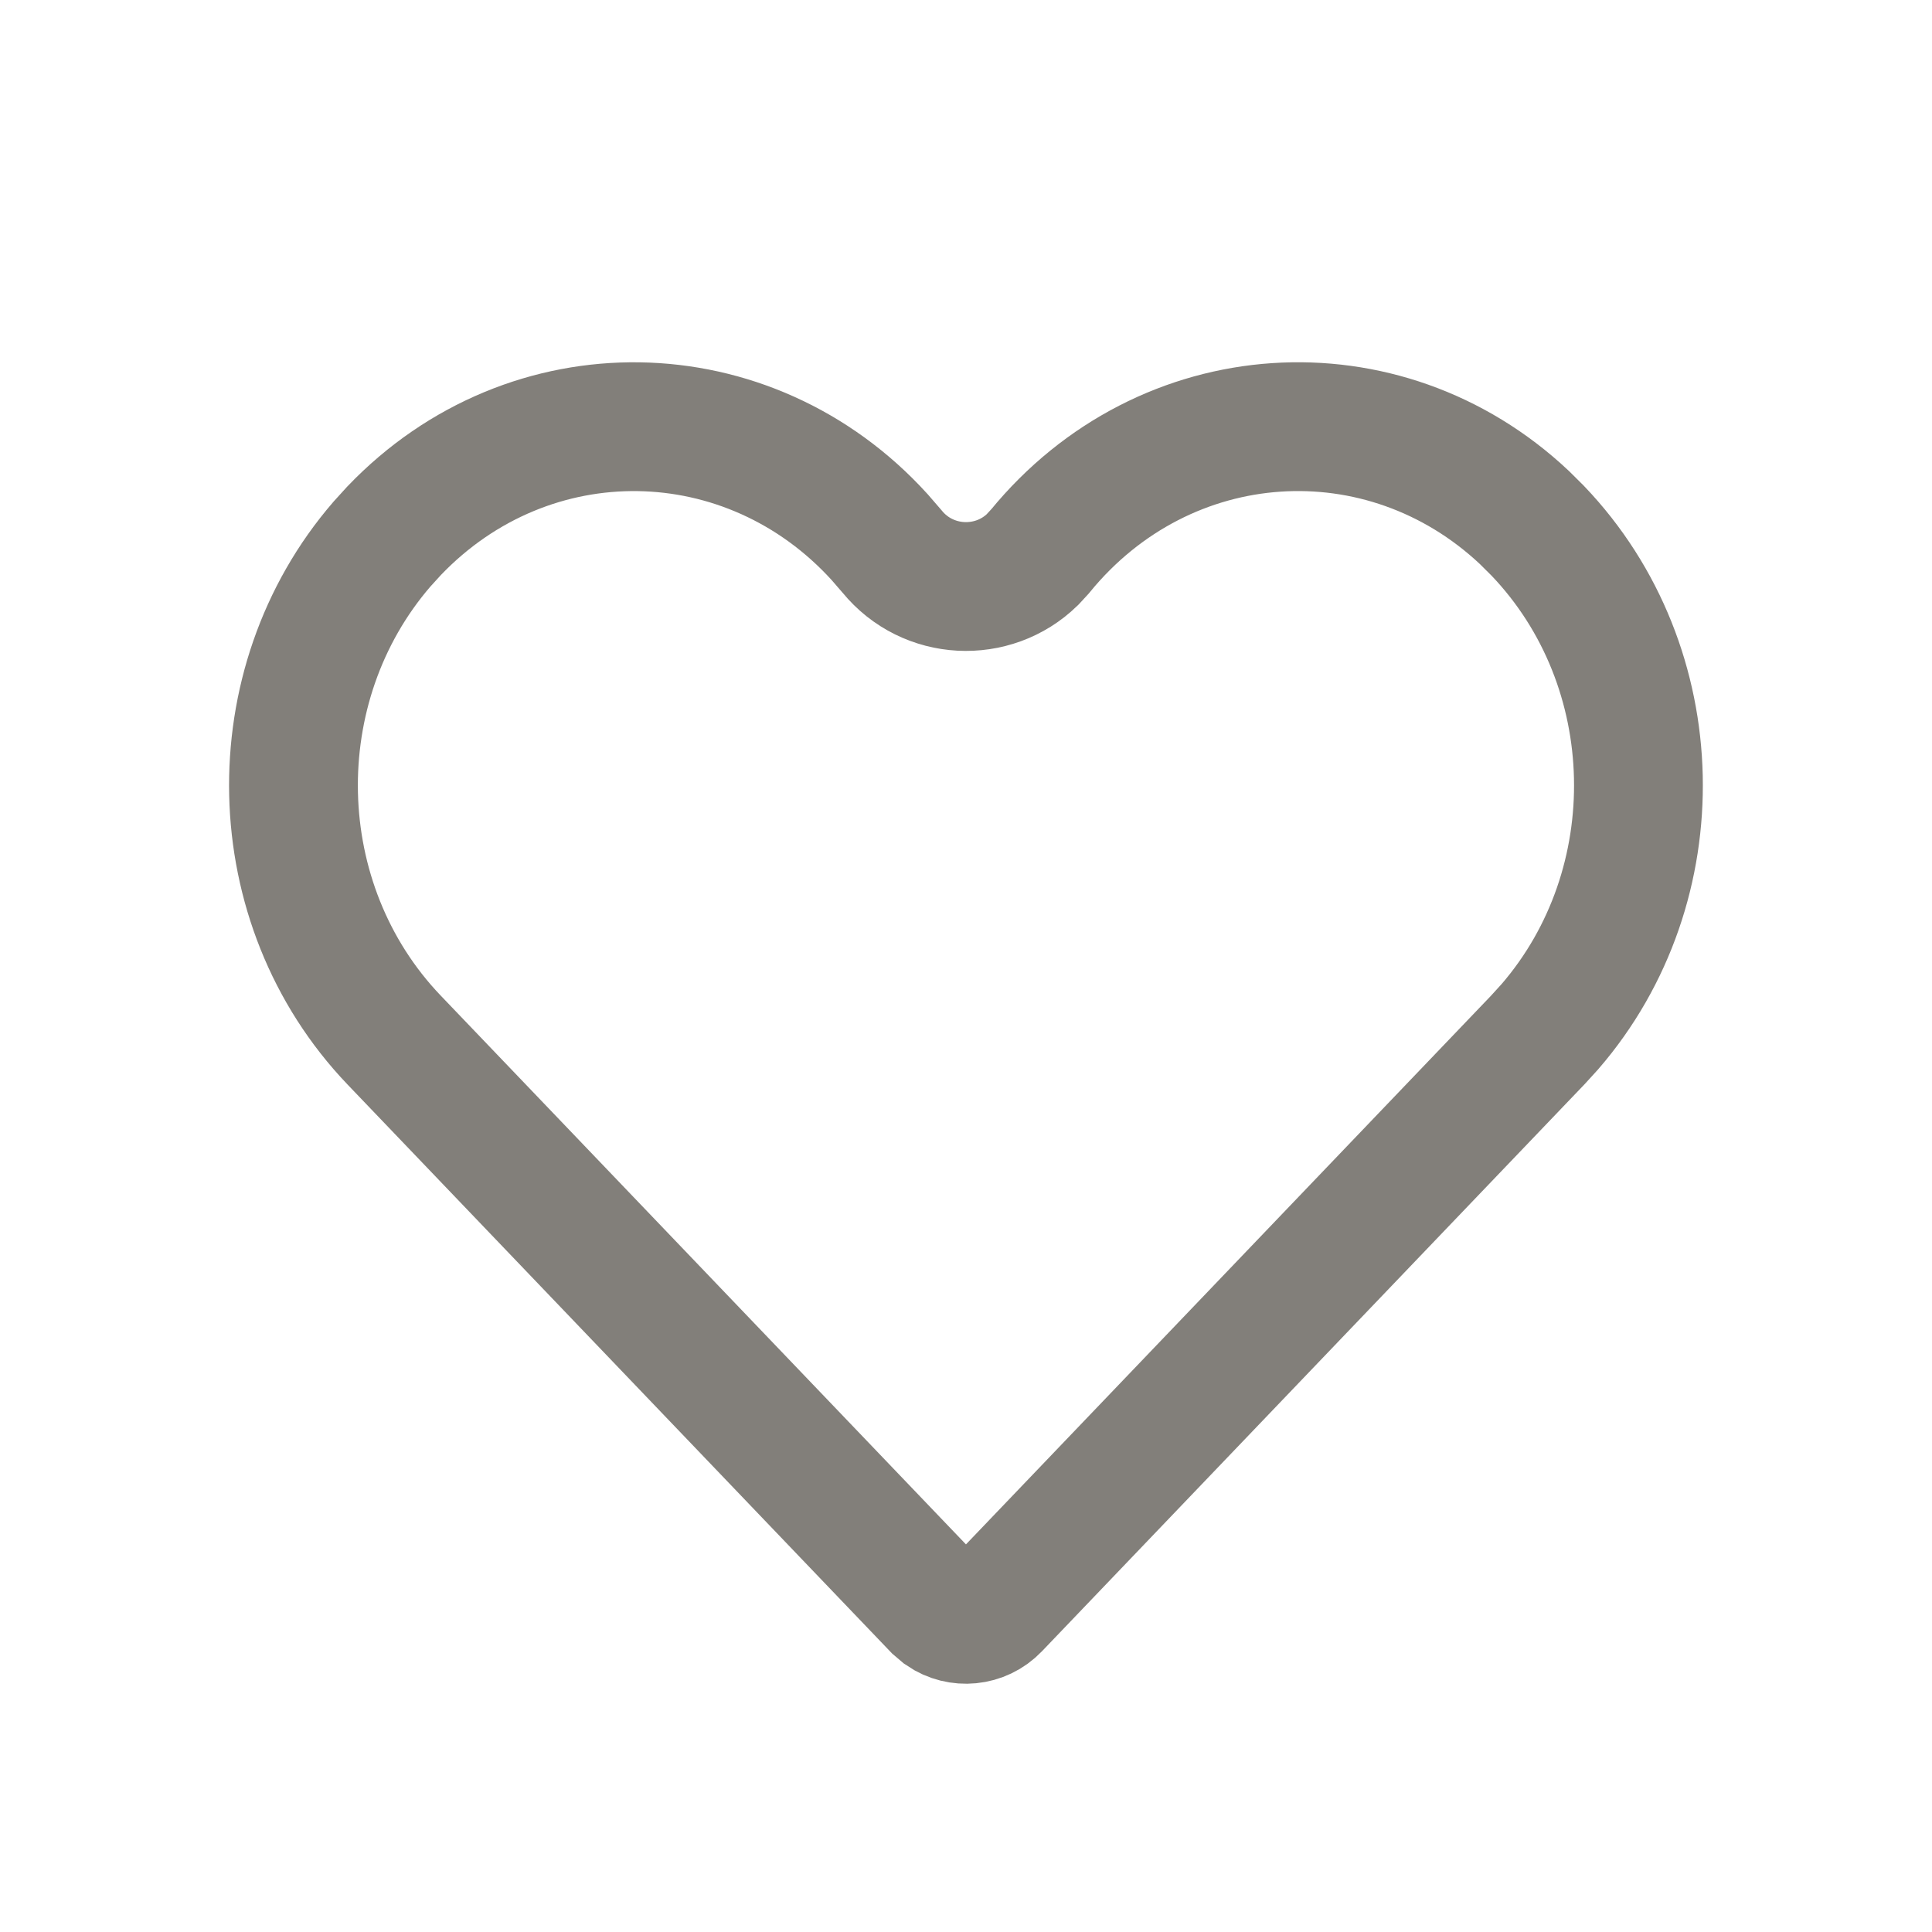
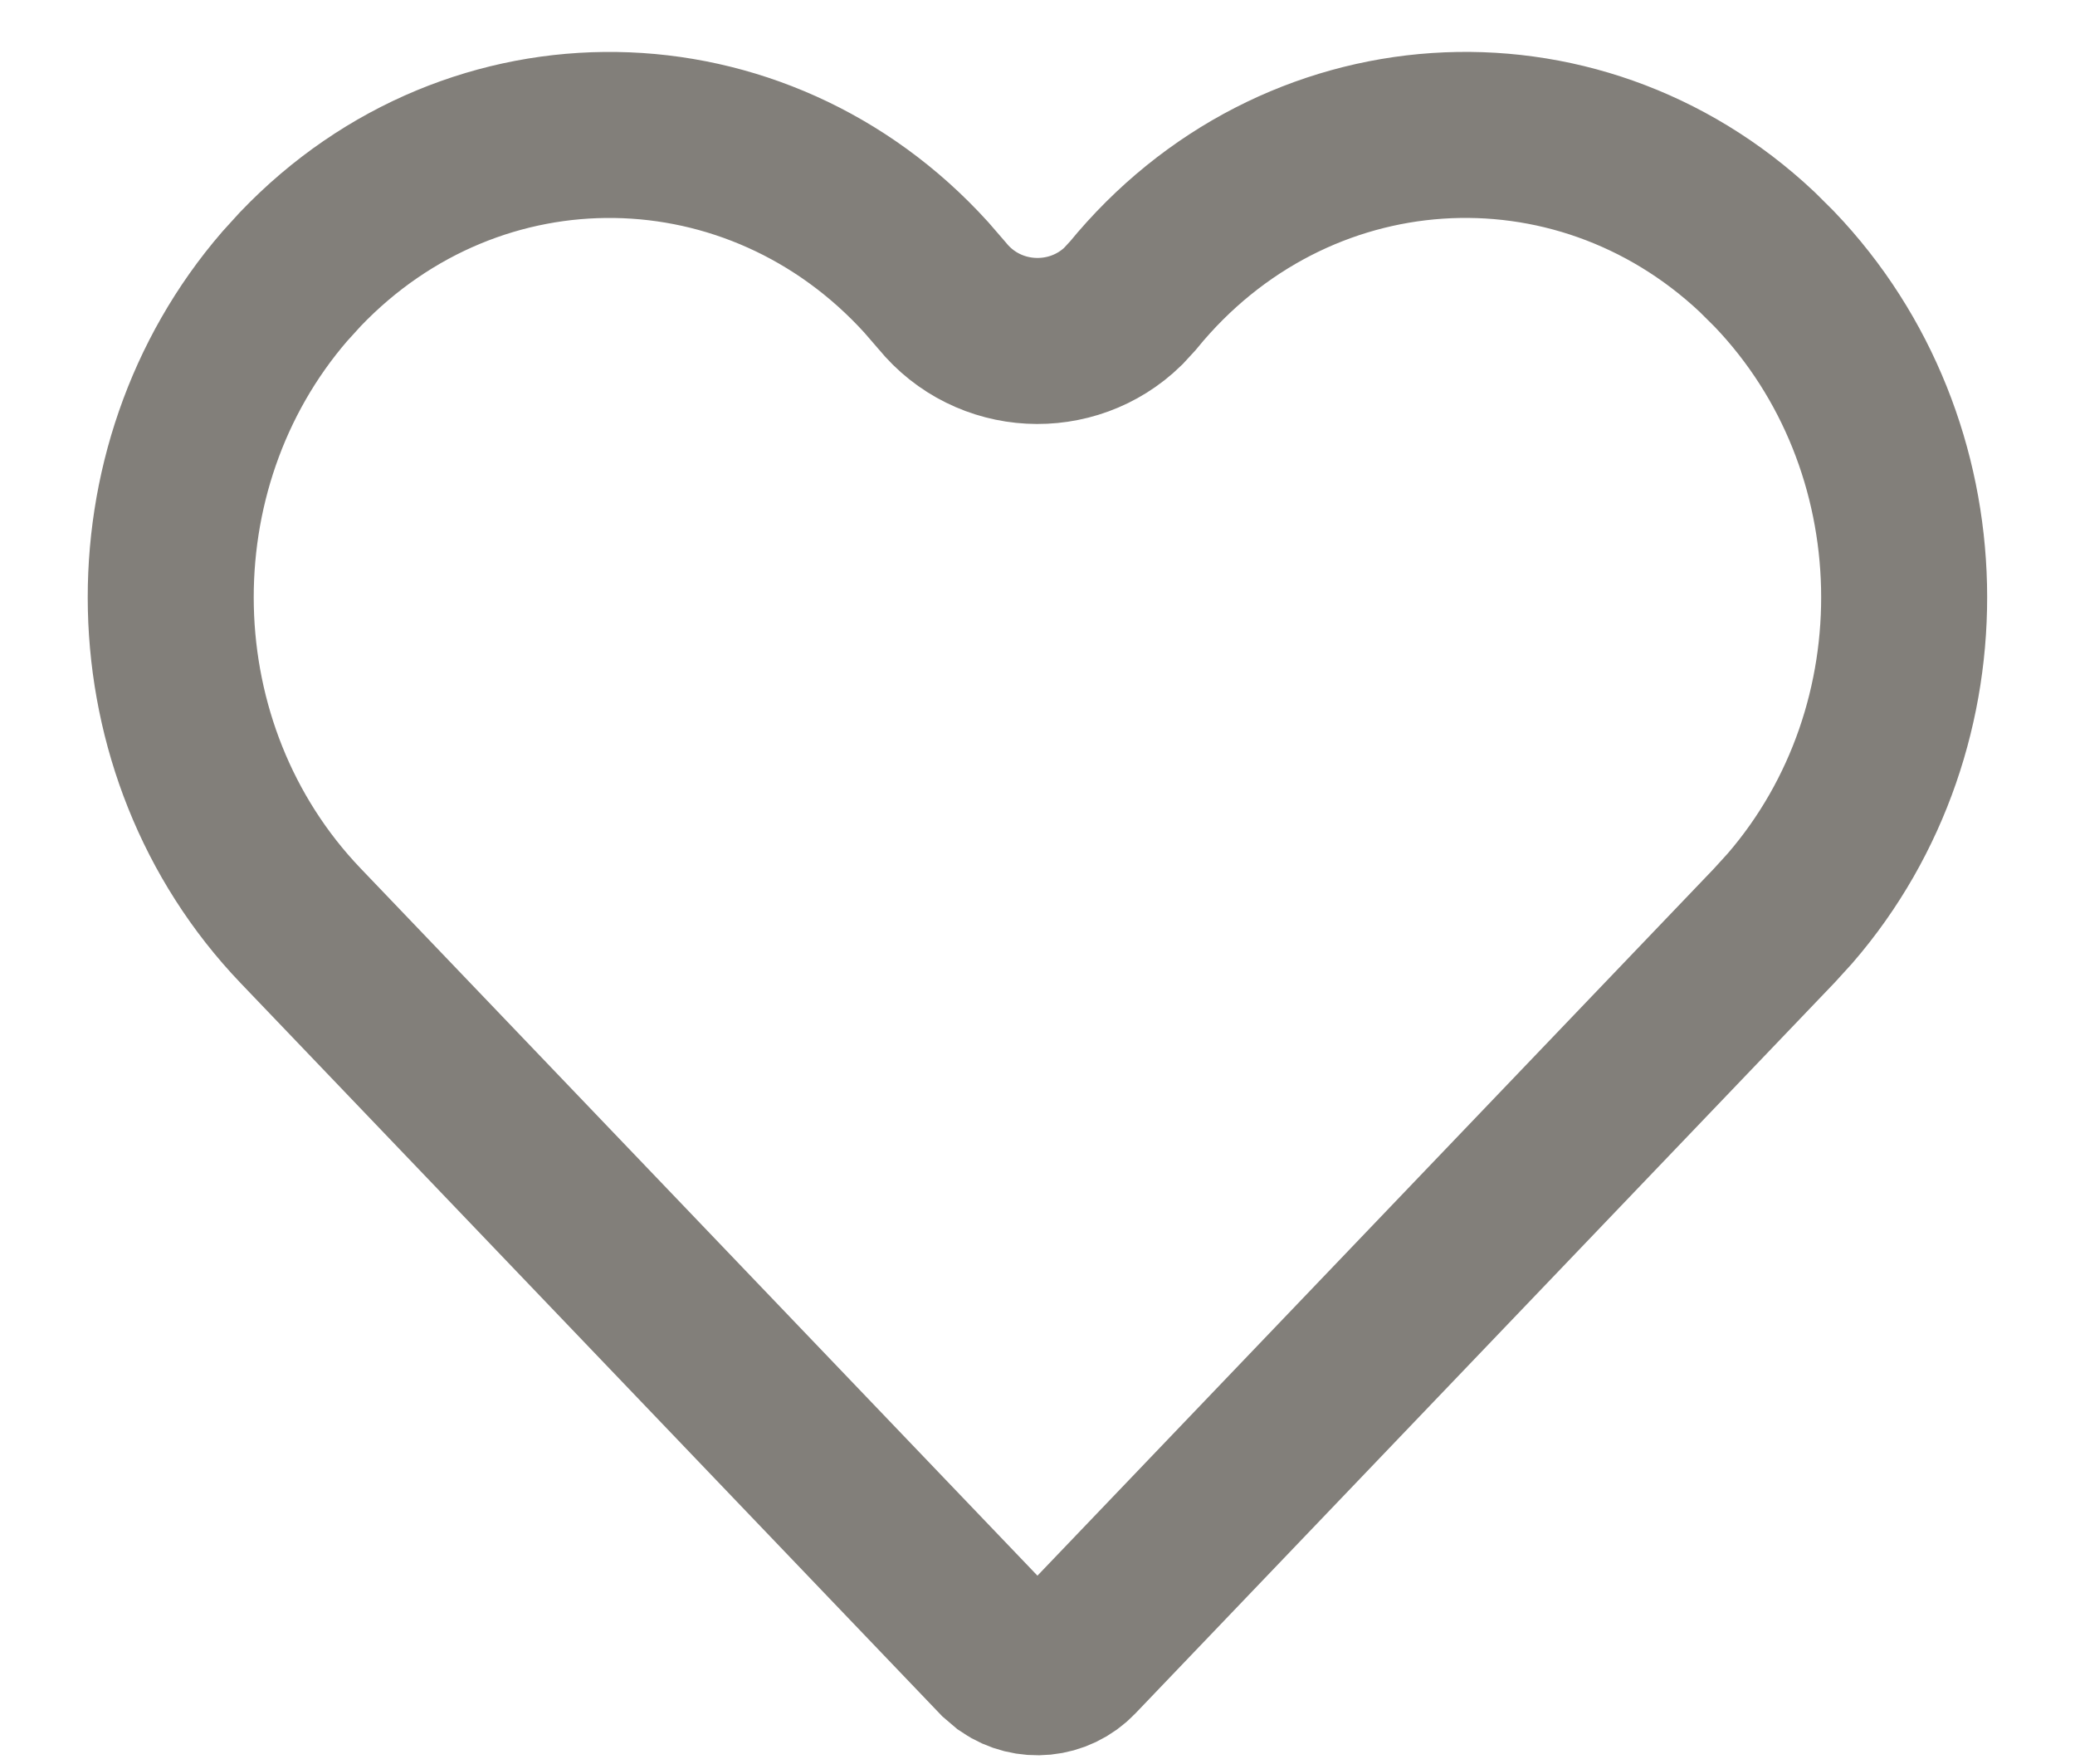
- <svg xmlns="http://www.w3.org/2000/svg" width="24" height="24" viewBox="0 0 24 24" fill="none">
-   <path d="M4.896 6.593C6.582 4.831 9.302 4.883 10.927 6.672L11.081 6.85C11.526 7.395 12.335 7.429 12.825 6.952L12.919 6.85C14.472 4.949 17.186 4.783 18.936 6.428L19.102 6.593C20.718 8.282 20.769 11 19.254 12.753L19.102 12.92L12.366 19.959C12.191 20.142 11.914 20.165 11.714 20.028L11.633 19.959L4.896 12.92C3.281 11.231 3.23 8.512 4.745 6.759L4.896 6.593Z" stroke="#827F7A" stroke-width="1.6" />
+ <svg xmlns="http://www.w3.org/2000/svg" width="20" height="17" viewBox="0 0 20 17" fill="none">
+   <path d="M2.896 2.593C4.582 0.831 7.302 0.883 8.927 2.672L9.081 2.85C9.526 3.395 10.335 3.429 10.825 2.952L10.919 2.85C12.472 0.949 15.187 0.783 16.936 2.428L17.102 2.593C18.718 4.282 18.769 7 17.254 8.753L17.102 8.92L10.366 15.959C10.191 16.142 9.914 16.165 9.714 16.028L9.633 15.959L2.896 8.92C1.281 7.231 1.23 4.512 2.745 2.759L2.896 2.593Z" stroke="#827F7A" stroke-width="1.6" />
</svg>
